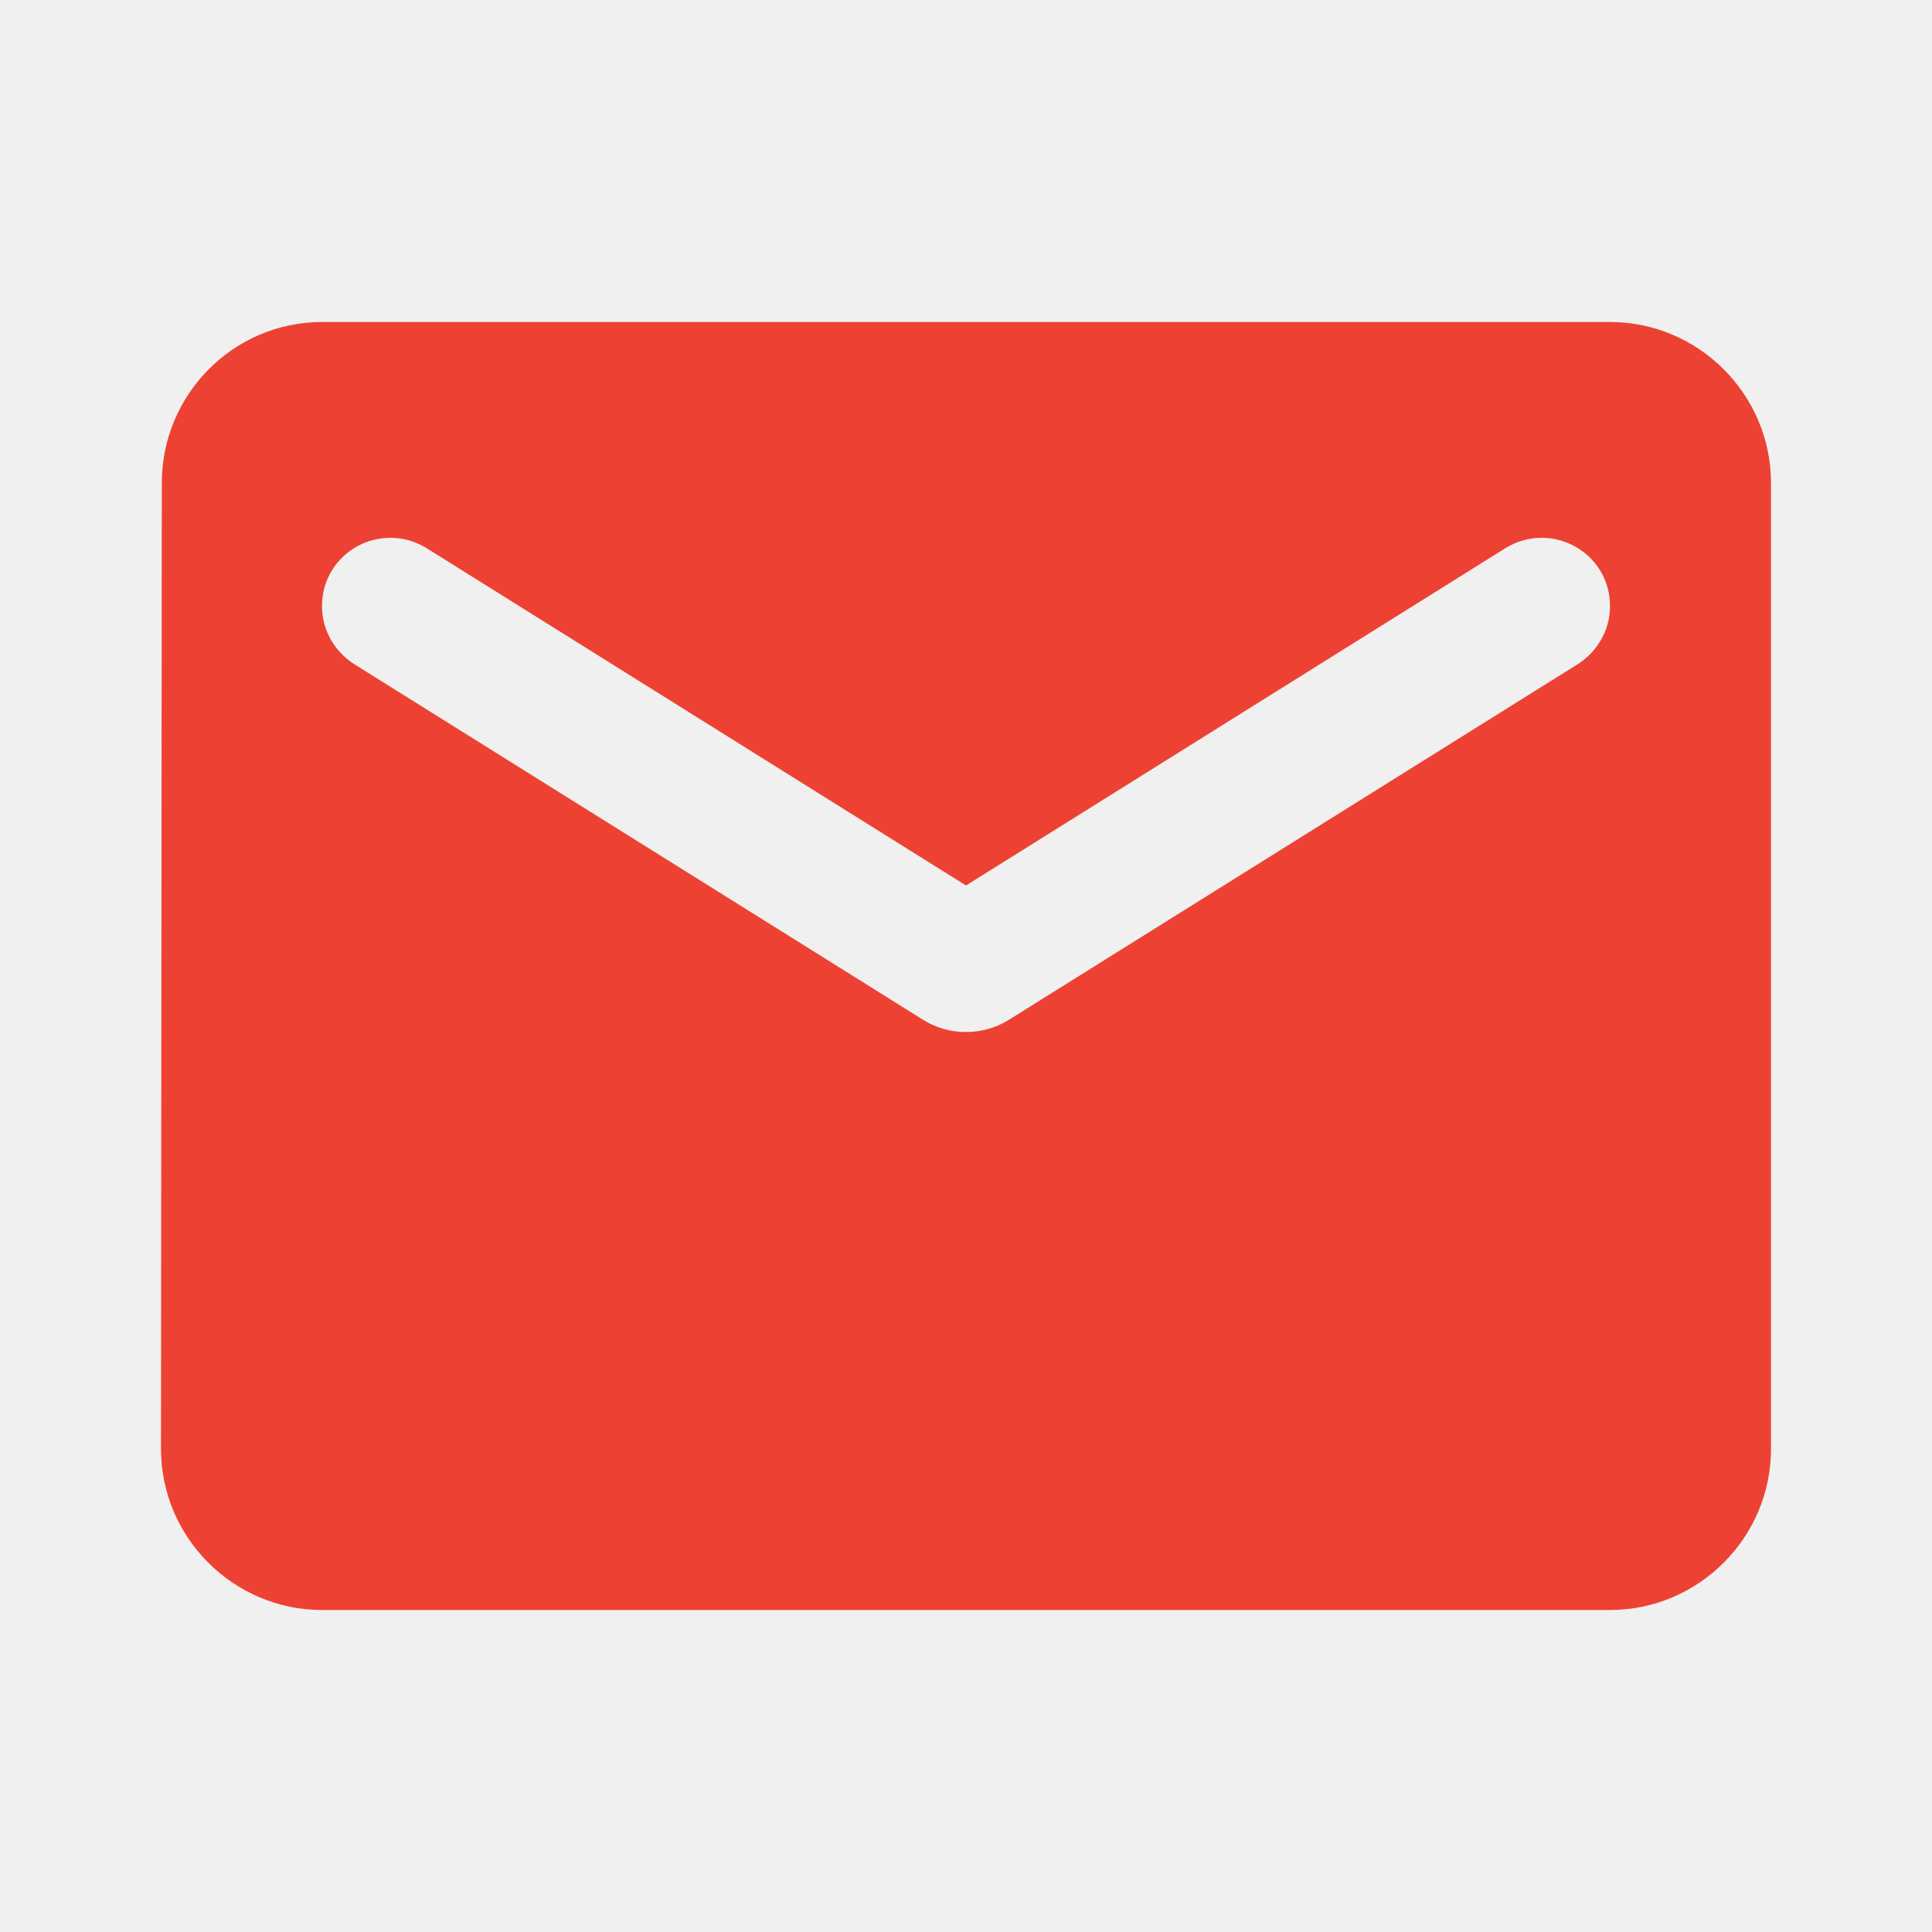
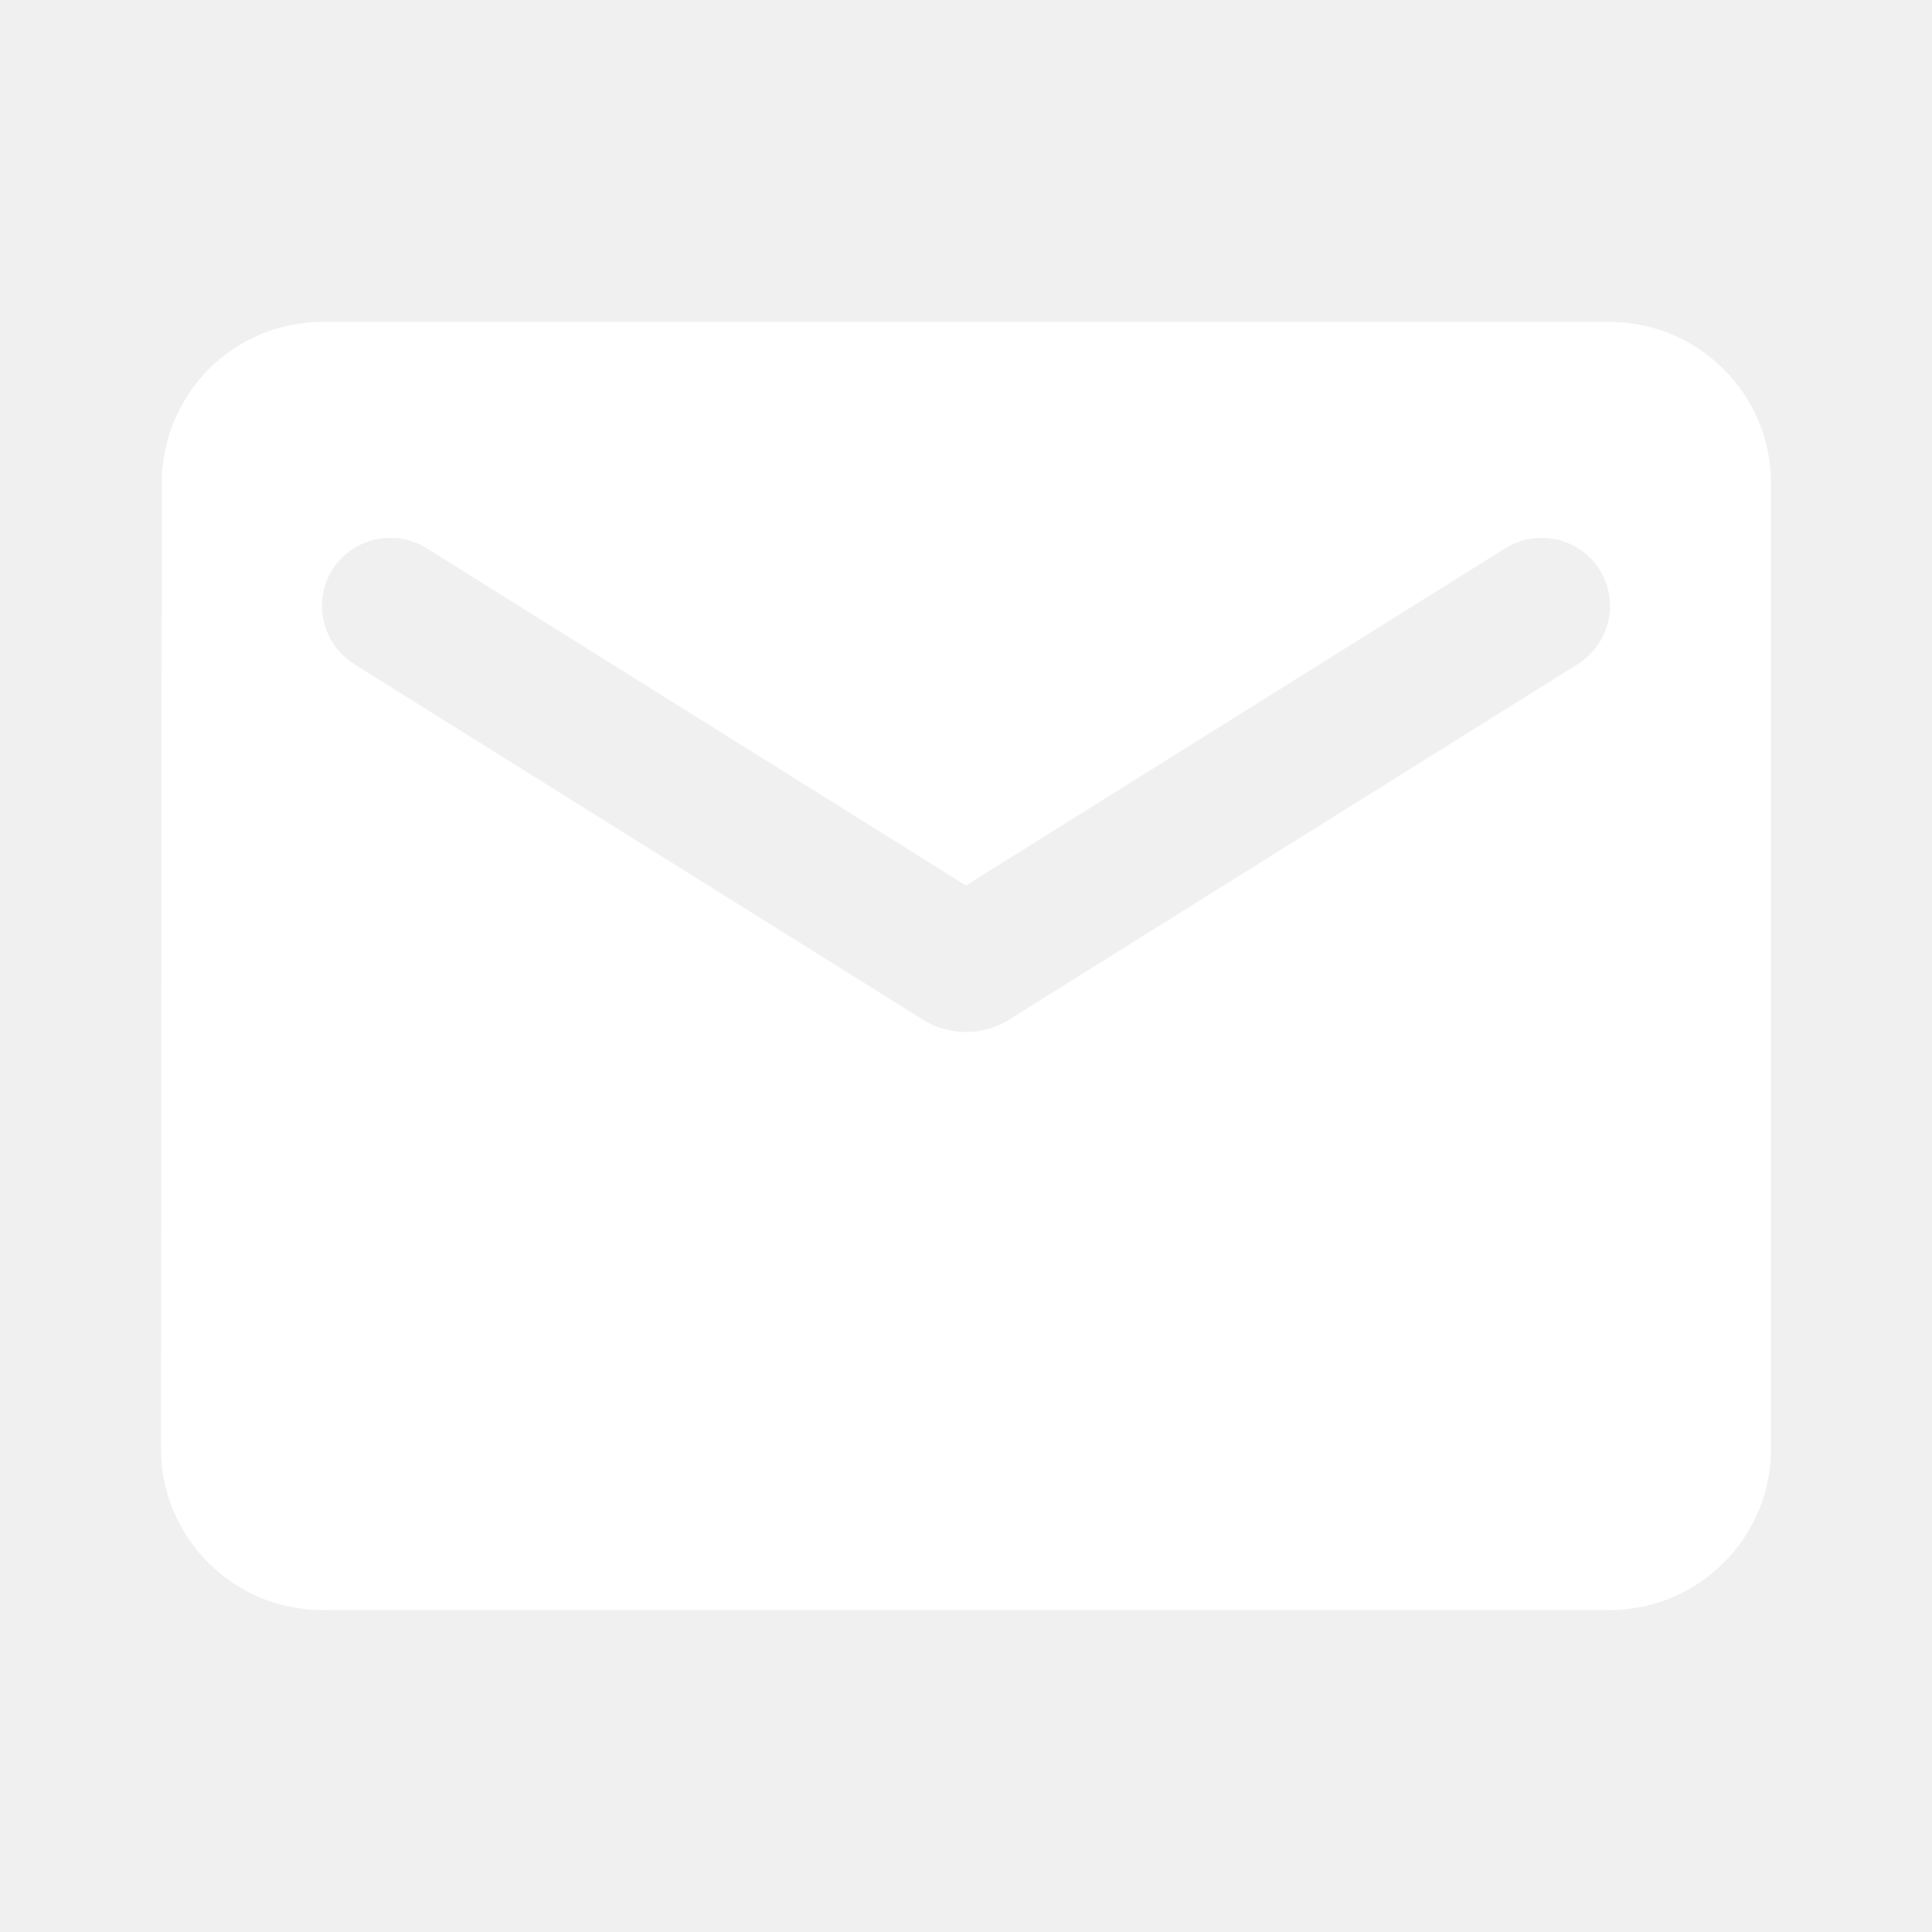
- <svg xmlns="http://www.w3.org/2000/svg" enable-background="new 0 0 24 24" height="24" fill="#ed4233" viewBox="0 0 24 24" width="24">
+ <svg xmlns="http://www.w3.org/2000/svg" enable-background="new 0 0 24 24" height="24" fill="white" viewBox="0 0 24 24" width="24">
  <g>
    <rect fill="none" height="24" width="24" />
  </g>
  <g>
    <g>
      <path d="M20,4H4C2.9,4,2.01,4.9,2.01,6L2,18c0,1.1,0.9,2,2,2h16c1.1,0,2-0.9,2-2V6C22,4.9,21.1,4,20,4z M19.6,8.25l-7.07,4.42 c-0.32,0.2-0.74,0.2-1.06,0L4.4,8.25C4.15,8.09,4,7.82,4,7.53c0-0.67,0.73-1.07,1.3-0.72L12,11l6.7-4.19 C19.27,6.46,20,6.86,20,7.53C20,7.82,19.85,8.09,19.6,8.25z" />
    </g>
  </g>
</svg>
